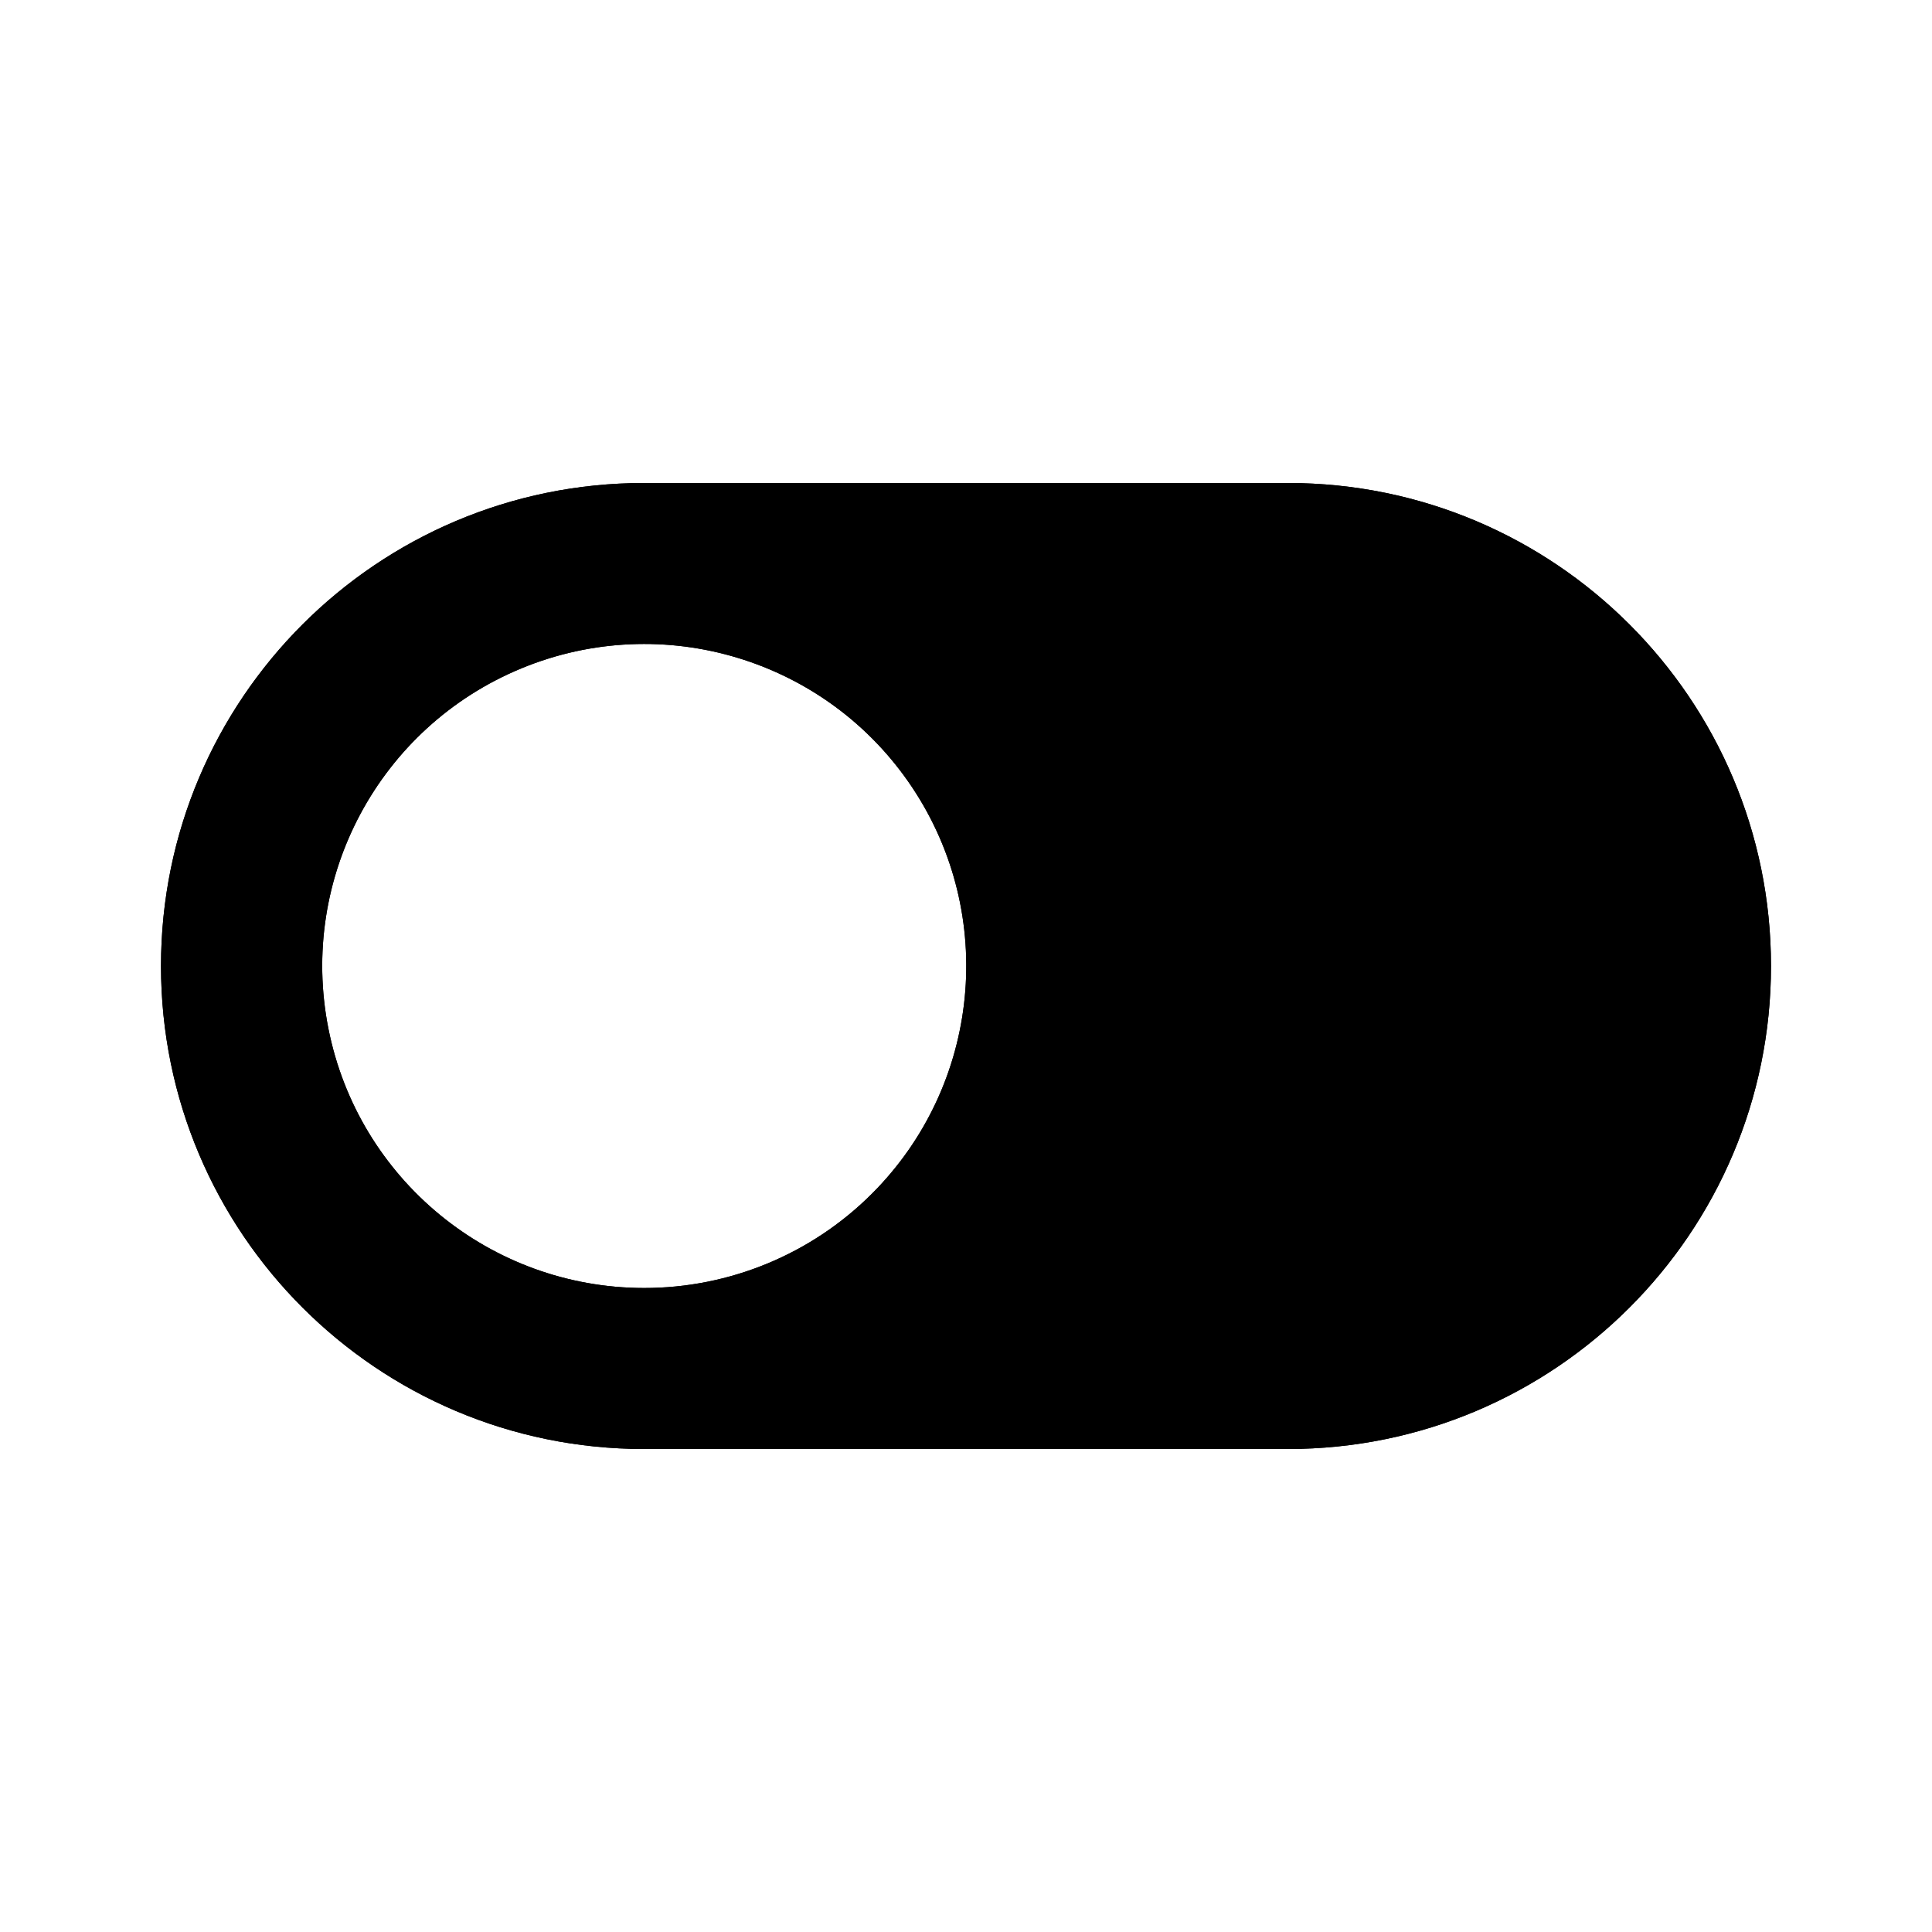
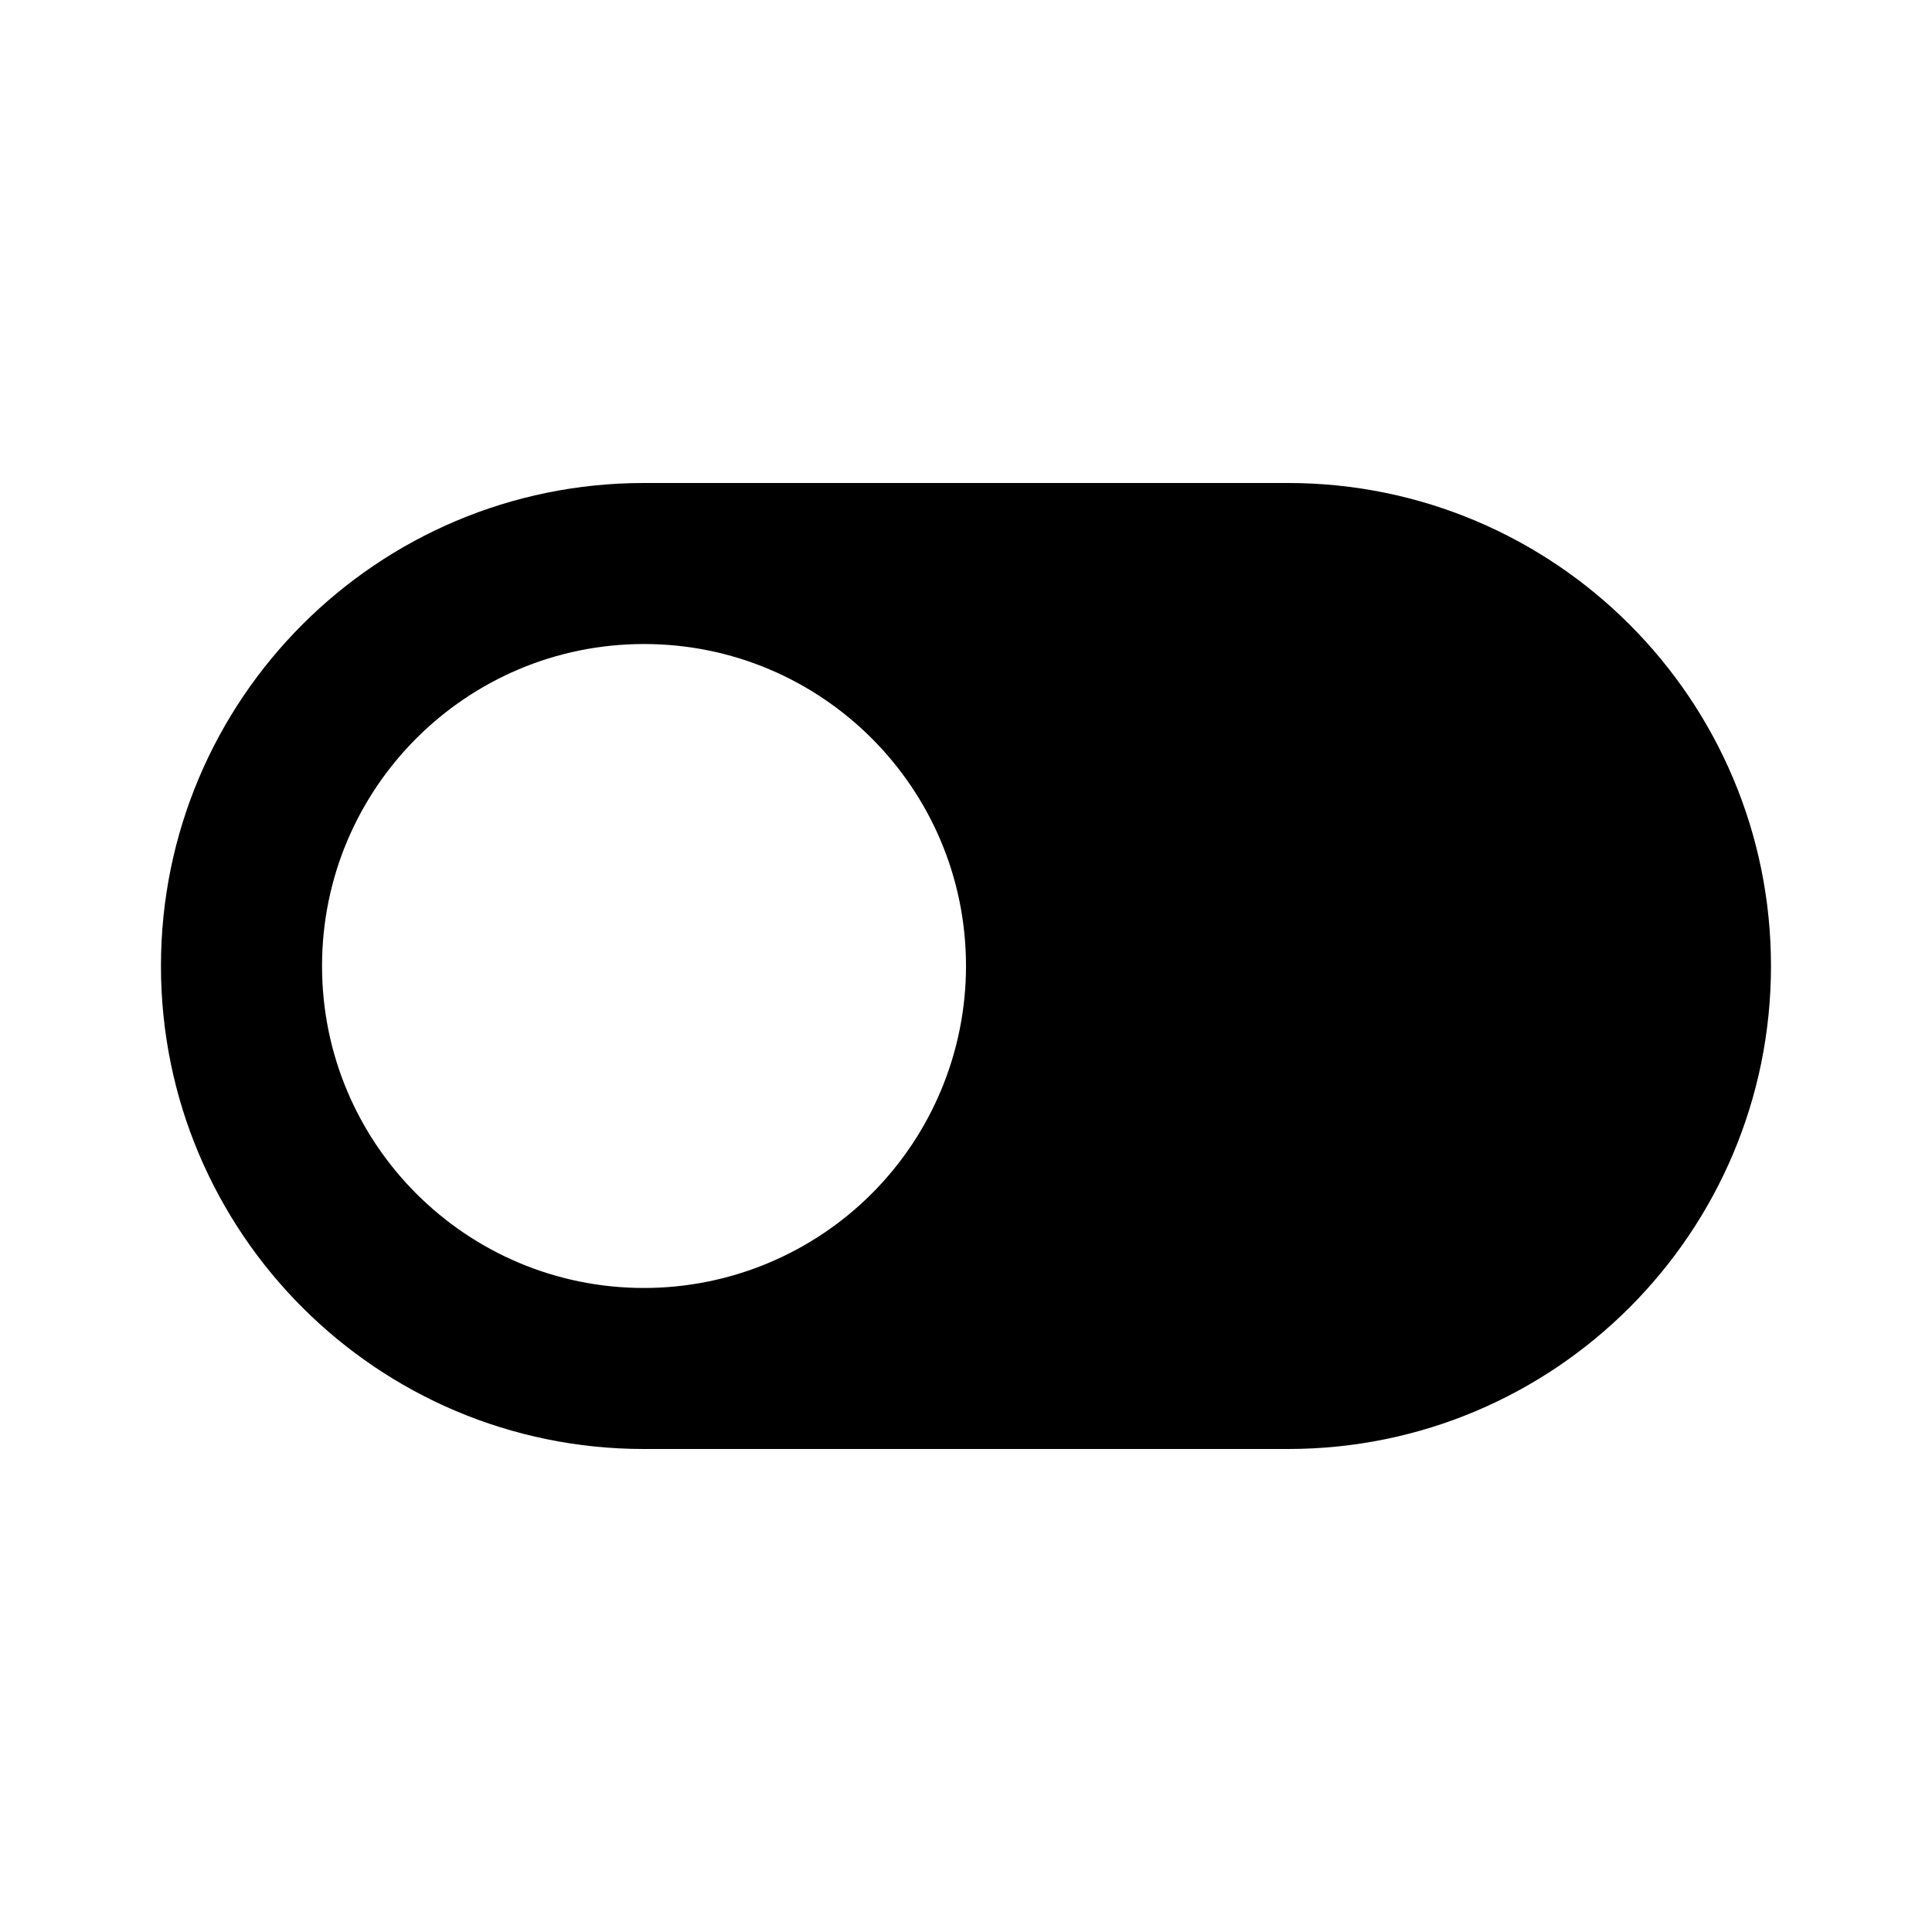
- <svg xmlns="http://www.w3.org/2000/svg" id="图层_1" data-name="图层 1" viewBox="0 0 24 24">
-   <defs>
-     <style>.cls-1{clip-path:url(#clip-path);}</style>
-     <clipPath id="clip-path">
-       <path d="M8,16a4,4,0,1,1,2.83-1.17A4,4,0,0,1,8,16ZM16,6H8A6,6,0,0,0,8,18h8A6,6,0,0,0,16,6Z" />
-     </clipPath>
-   </defs>
-   <path d="M8,16a4,4,0,1,1,2.83-1.17A4,4,0,0,1,8,16ZM16,6H8A6,6,0,0,0,8,18h8A6,6,0,0,0,16,6Z" />
-   <g class="cls-1">
-     <rect x="1" y="5" width="22" height="14" />
-   </g>
+ <svg xmlns="http://www.w3.org/2000/svg" version="1.1" width="32" height="32" viewBox="0 0 32 32">
+   <path d="M21.333 8h-10.667c-4.418 0-8 3.582-8 8s3.582 8 8 8h10.667c4.418 0 8-3.582 8-8s-3.582-8-8-8zM10.667 21.333c-2.946 0-5.333-2.388-5.333-5.333s2.388-5.333 5.333-5.333c2.946 0 5.333 2.388 5.333 5.333 0 1.415-0.562 2.771-1.562 3.771s-2.357 1.562-3.771 1.562z" />
</svg>
